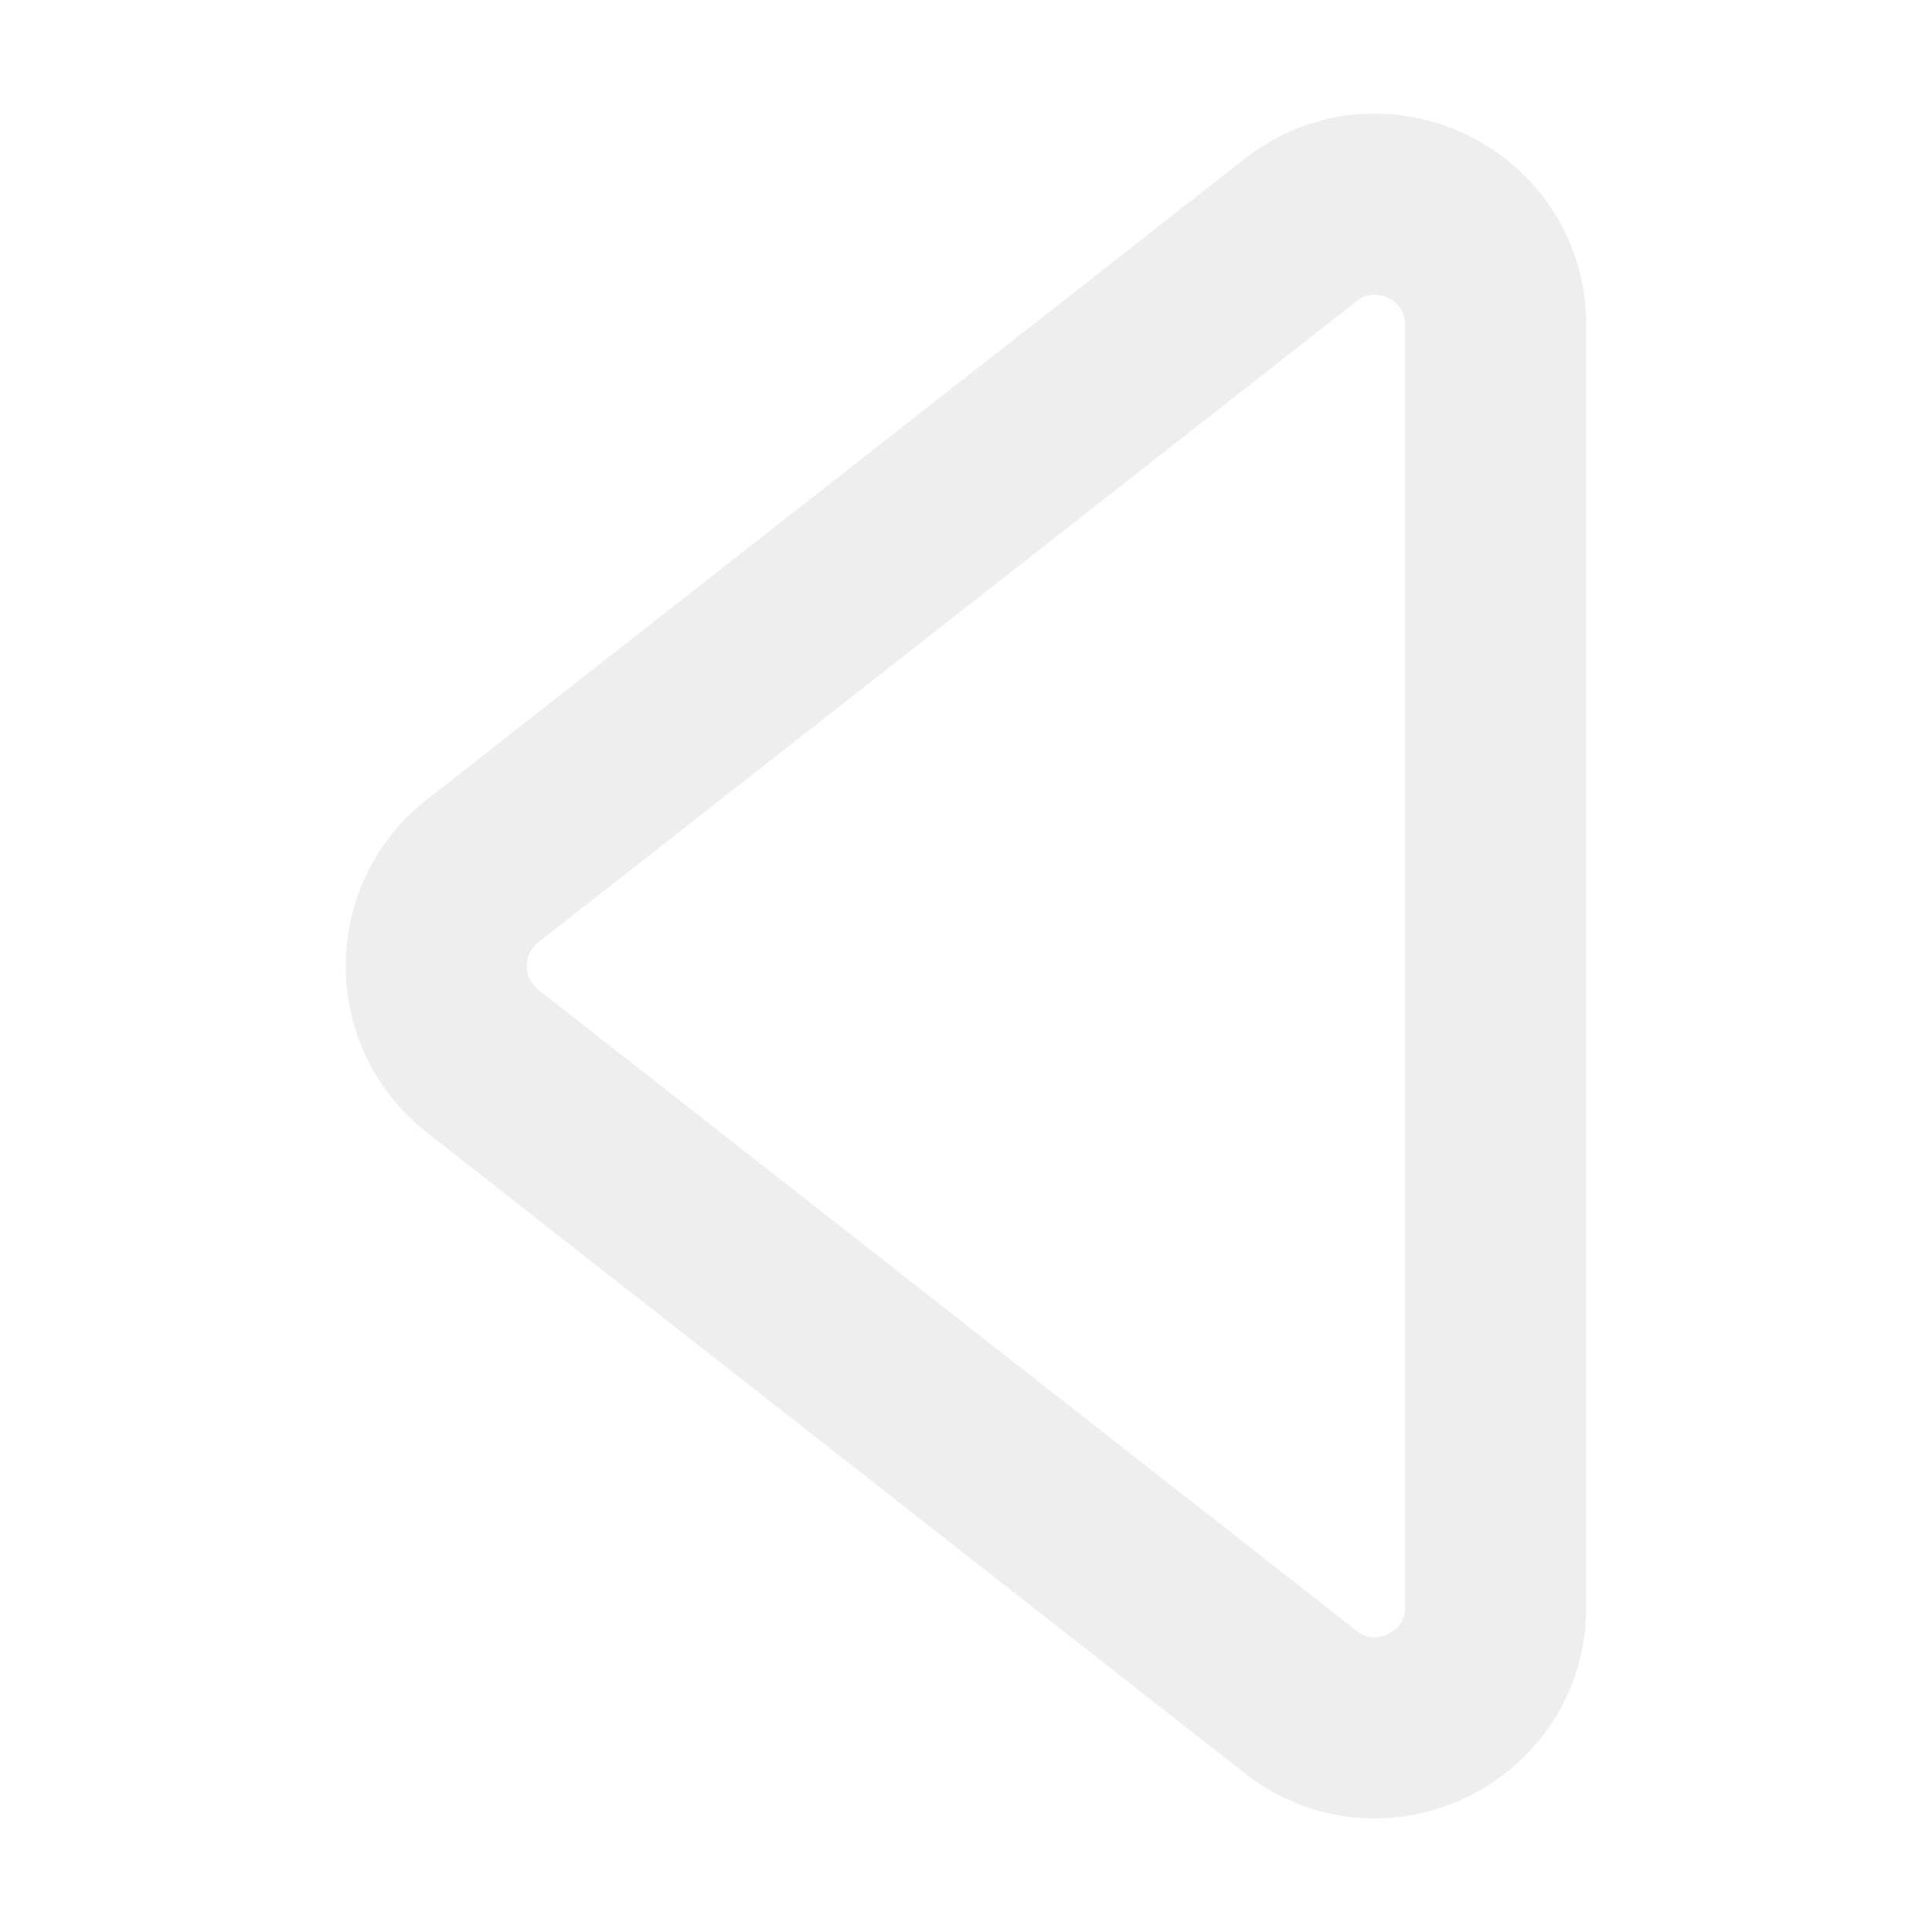
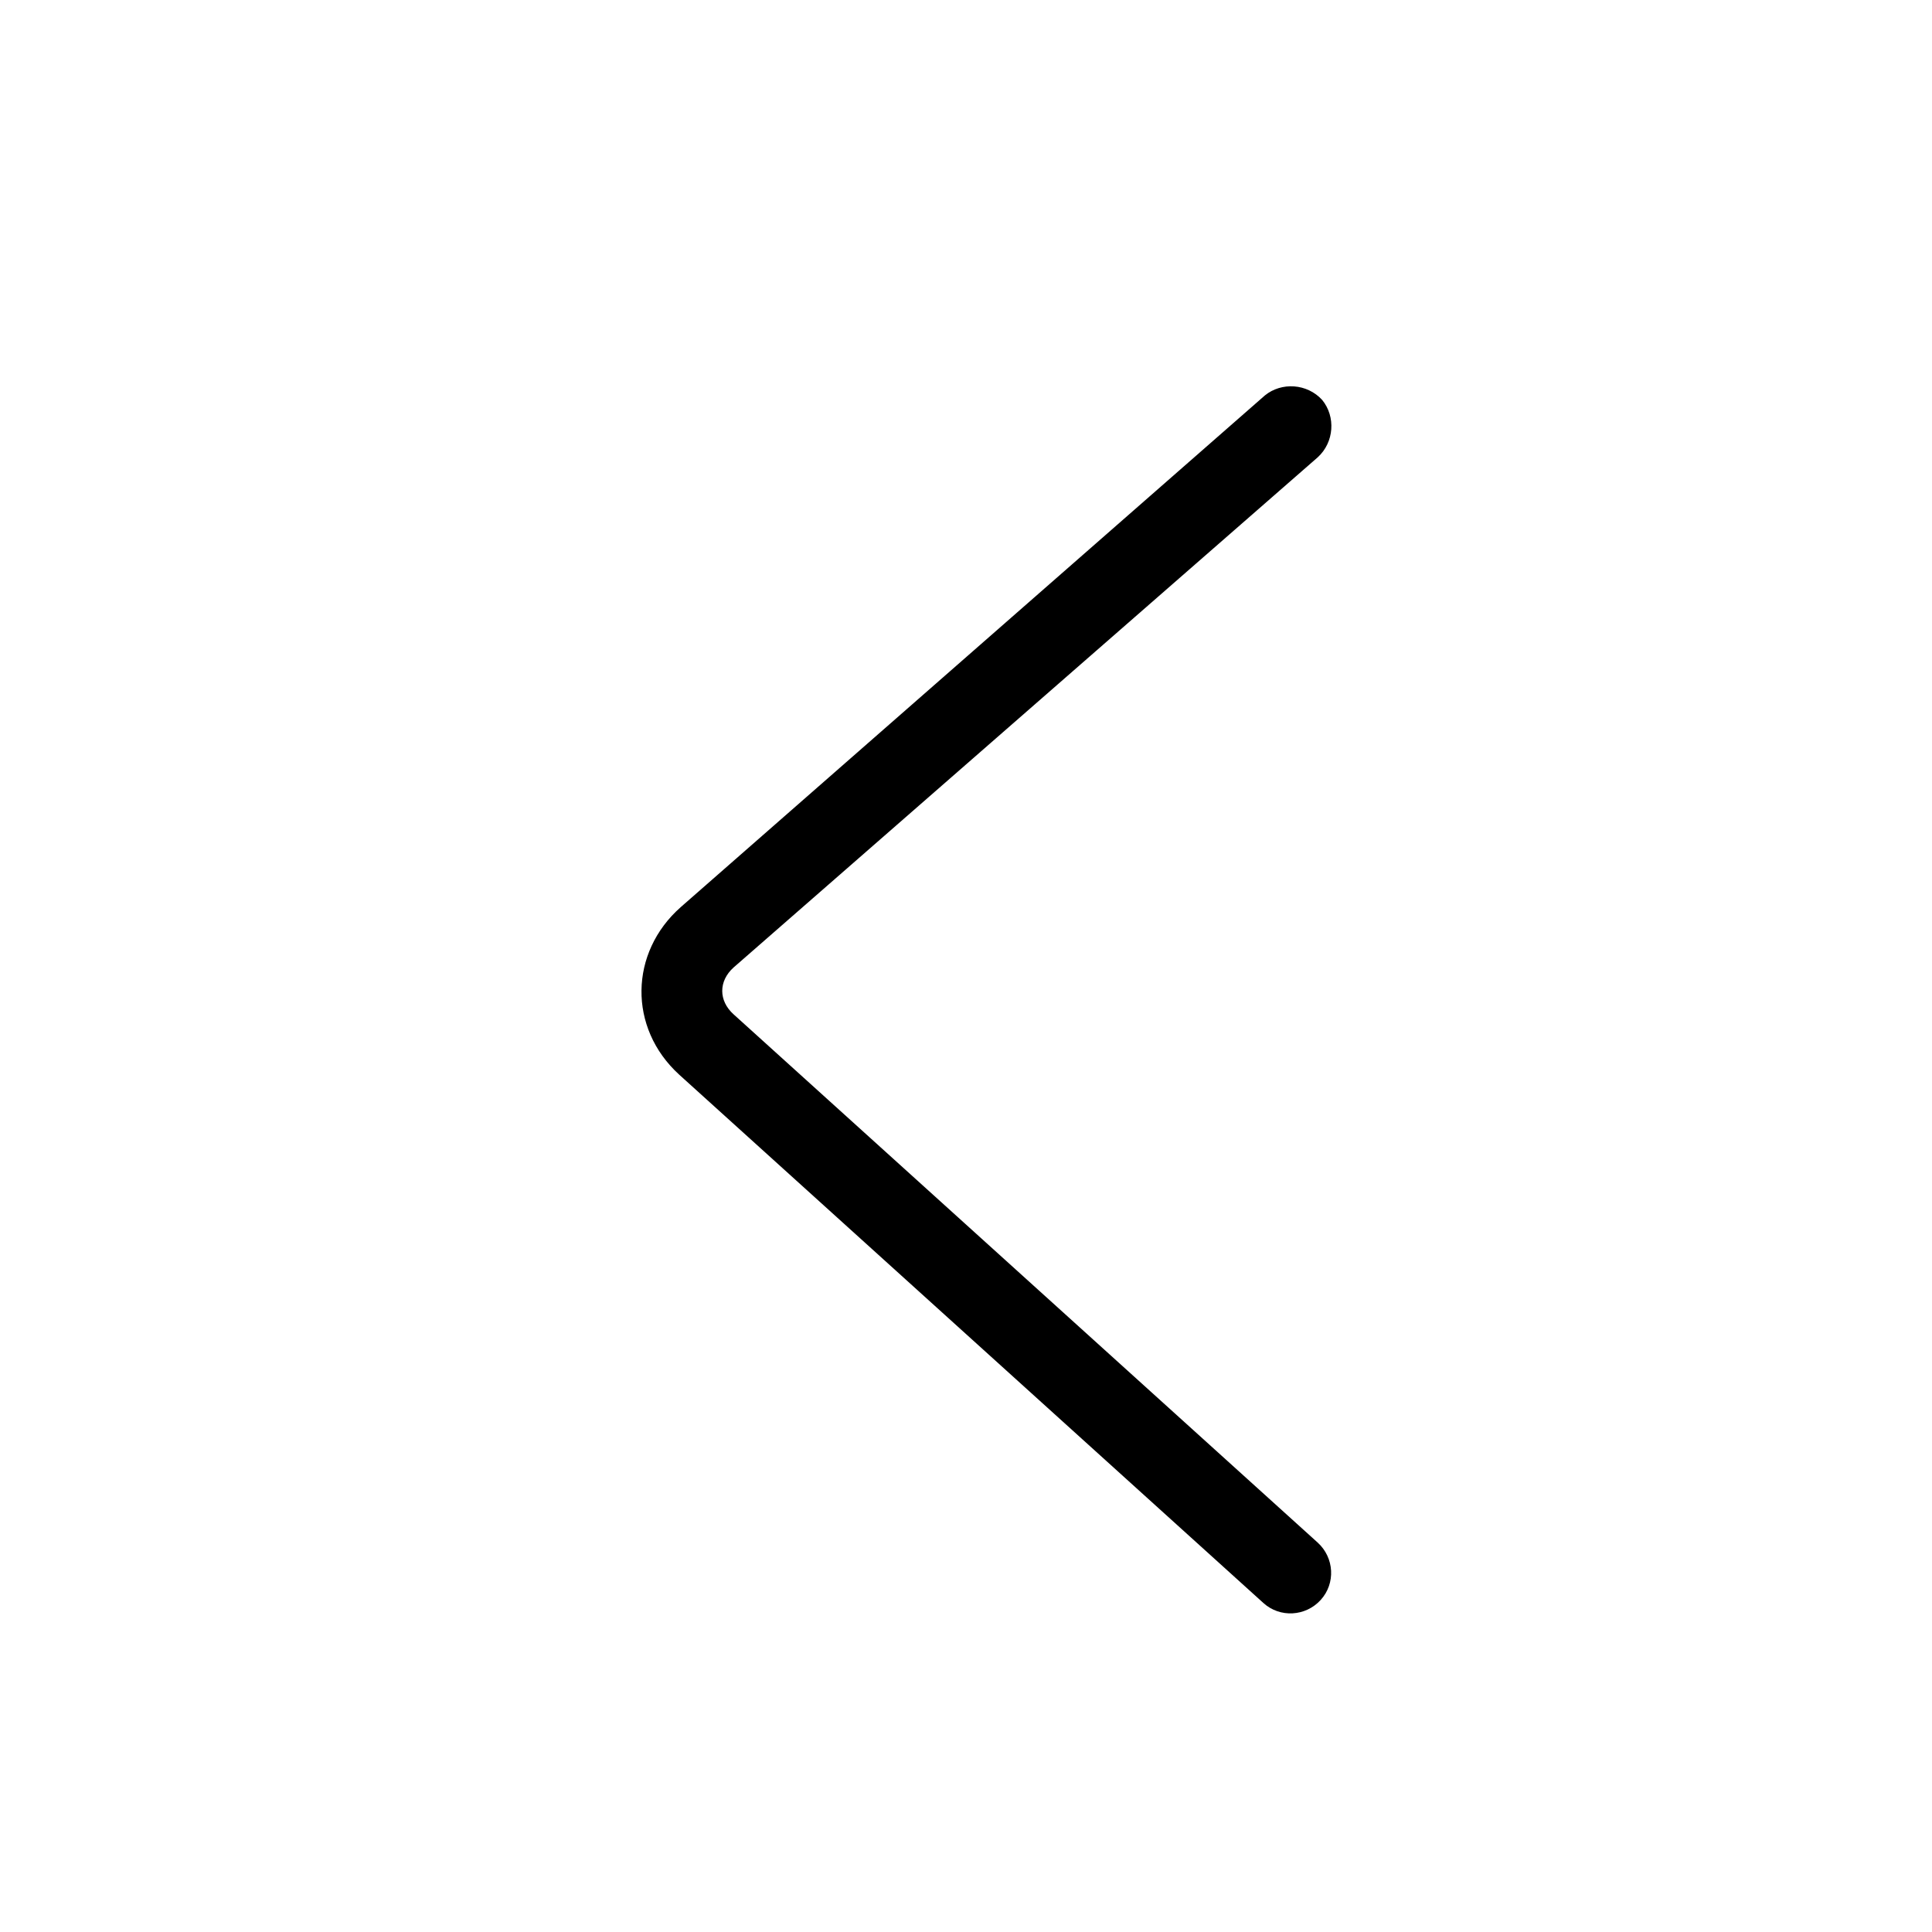
- <svg xmlns="http://www.w3.org/2000/svg" width="32" height="32" viewBox="0 0 32 32" fill="none">
-   <path d="M7.992 17.575C6.97 16.774 6.97 15.227 7.992 14.426L21.541 3.811C22.853 2.783 24.774 3.718 24.774 5.385L24.774 26.615C24.774 28.282 22.853 29.218 21.541 28.189L7.992 17.575Z" stroke="#EEEEEE" stroke-width="3" />
+ <svg xmlns="http://www.w3.org/2000/svg" width="256px" height="256px" viewBox="0 0 1024 1024" fill="#000000" class="icon" version="1.1">
+   <g id="SVGRepo_bgCarrier" stroke-width="0" />
+   <g id="SVGRepo_tracerCarrier" stroke-linecap="round" stroke-linejoin="round" />
+   <g id="SVGRepo_iconCarrier">
+     <path d="M669.6 849.6c8.8 8 22.4 7.2 30.4-1.6s7.2-22.4-1.6-30.4l-309.6-280c-8-7.2-8-17.6 0-24.8l309.6-270.4c8.8-8 9.6-21.6 2.4-30.4-8-8.8-21.6-9.6-30.4-2.4L360.8 480.8c-27.2 24-28 64-0.8 88.8l309.6 280z" fill="" />
+   </g>
</svg>
